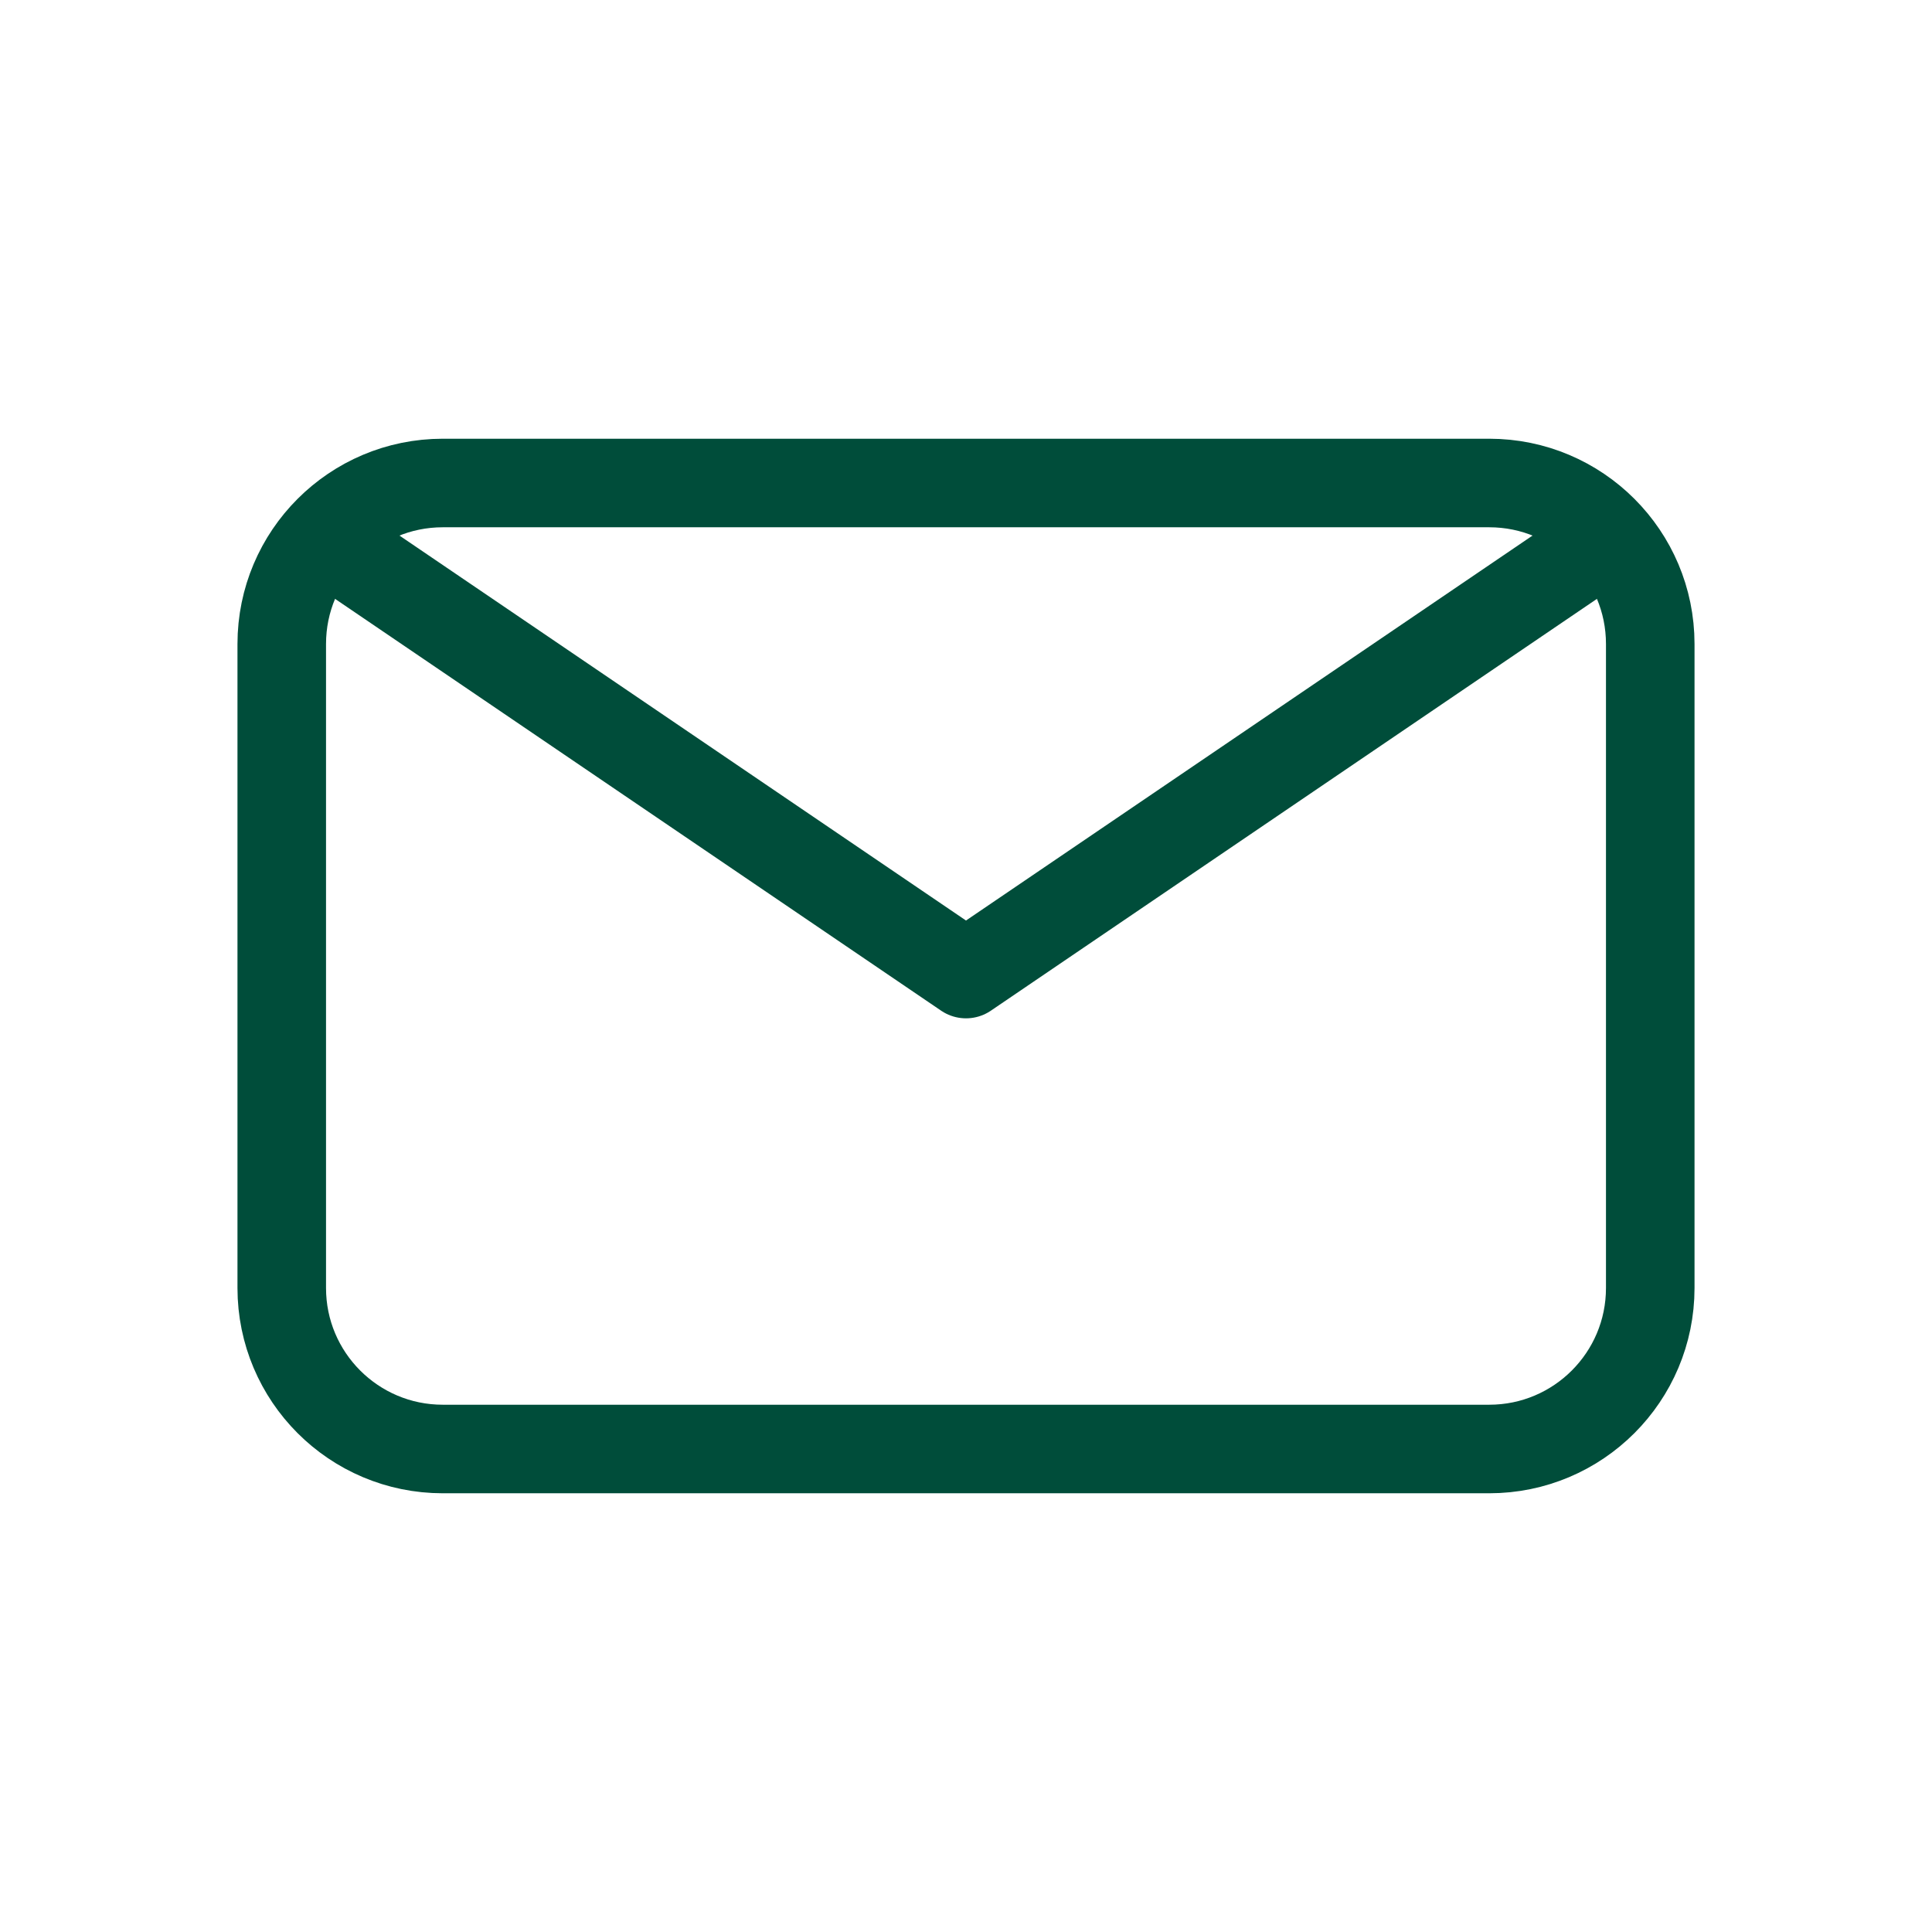
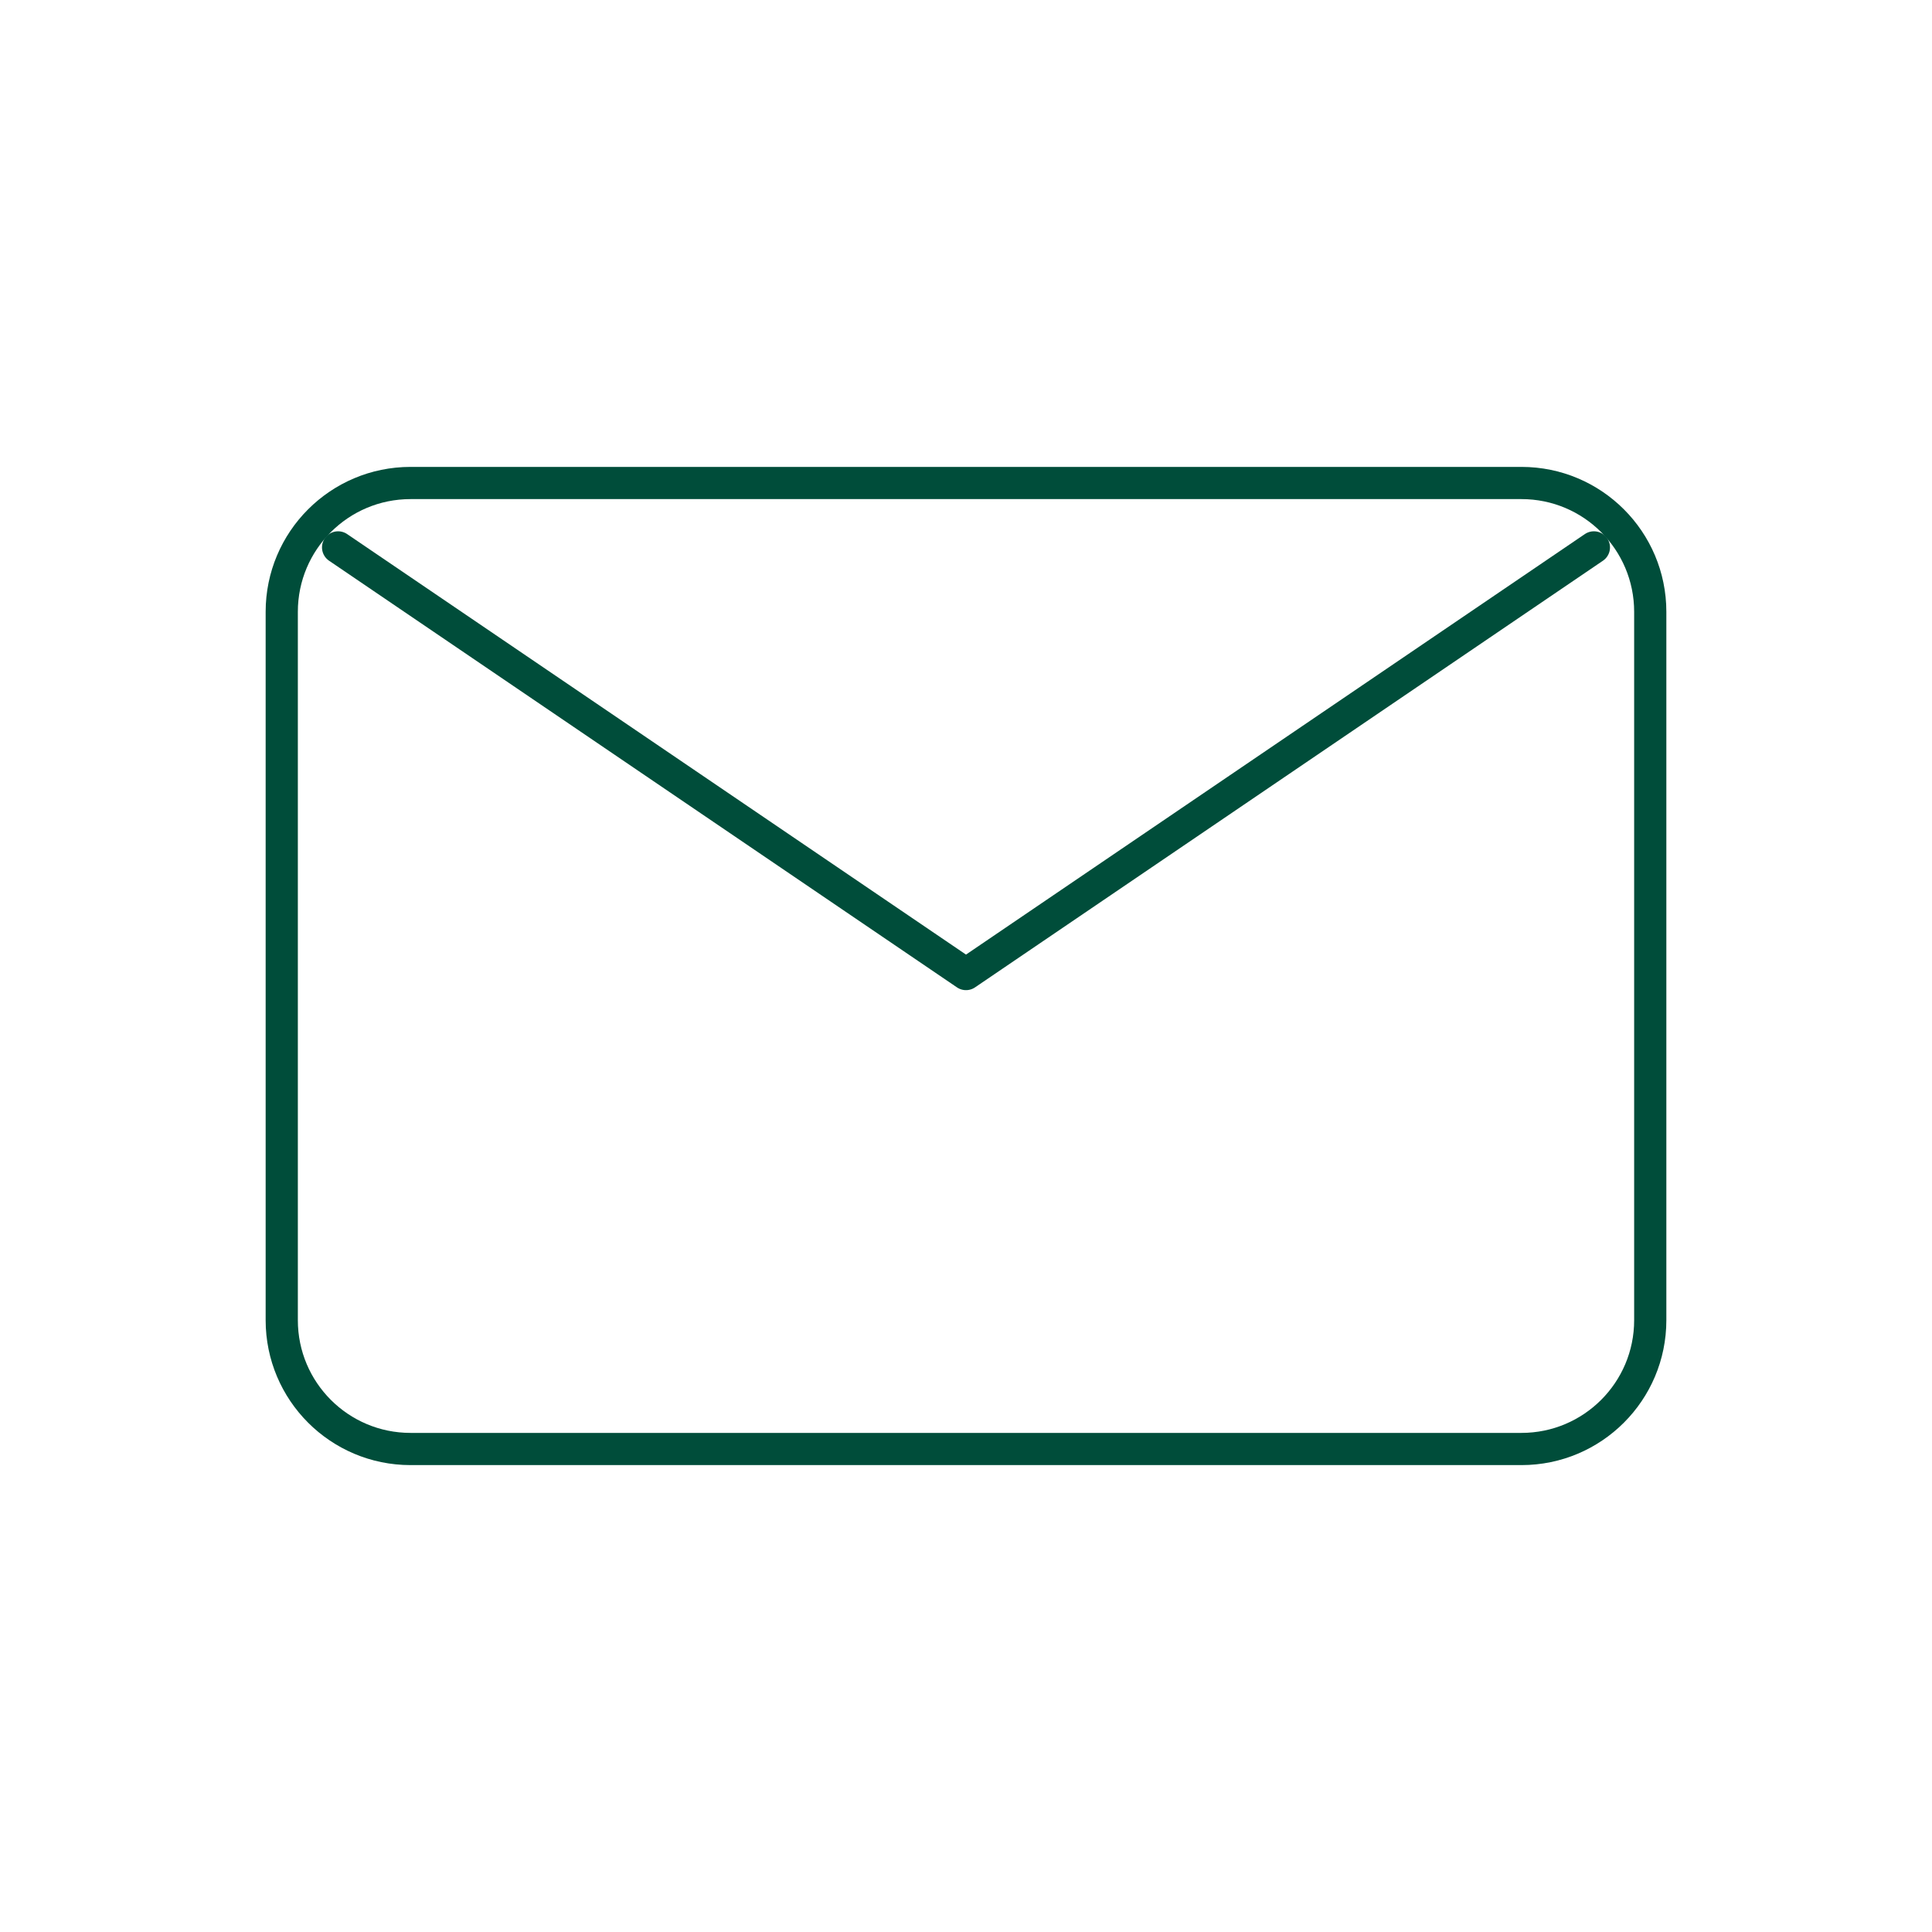
<svg xmlns="http://www.w3.org/2000/svg" viewBox="0 0 24 24" fill="none">
-   <rect x="3.5" y="6" width="17" height="12" rx="2" stroke="#004D3A" stroke-width="1.1" />
-   <path d="M4.2 6.8 L12 12.1 L19.8 6.8" stroke="#004D3A" stroke-width="1.1" stroke-linecap="round" stroke-linejoin="round" />
+   <rect x="3.5" y="6" width="17" height="12" rx="1.6" stroke="#004D3A" stroke-width="0.4" />
+   <path d="M4.2 6.8 L12 12.1 L19.8 6.8" stroke="#004D3A" stroke-width="0.4" stroke-linecap="round" stroke-linejoin="round" />
</svg>
